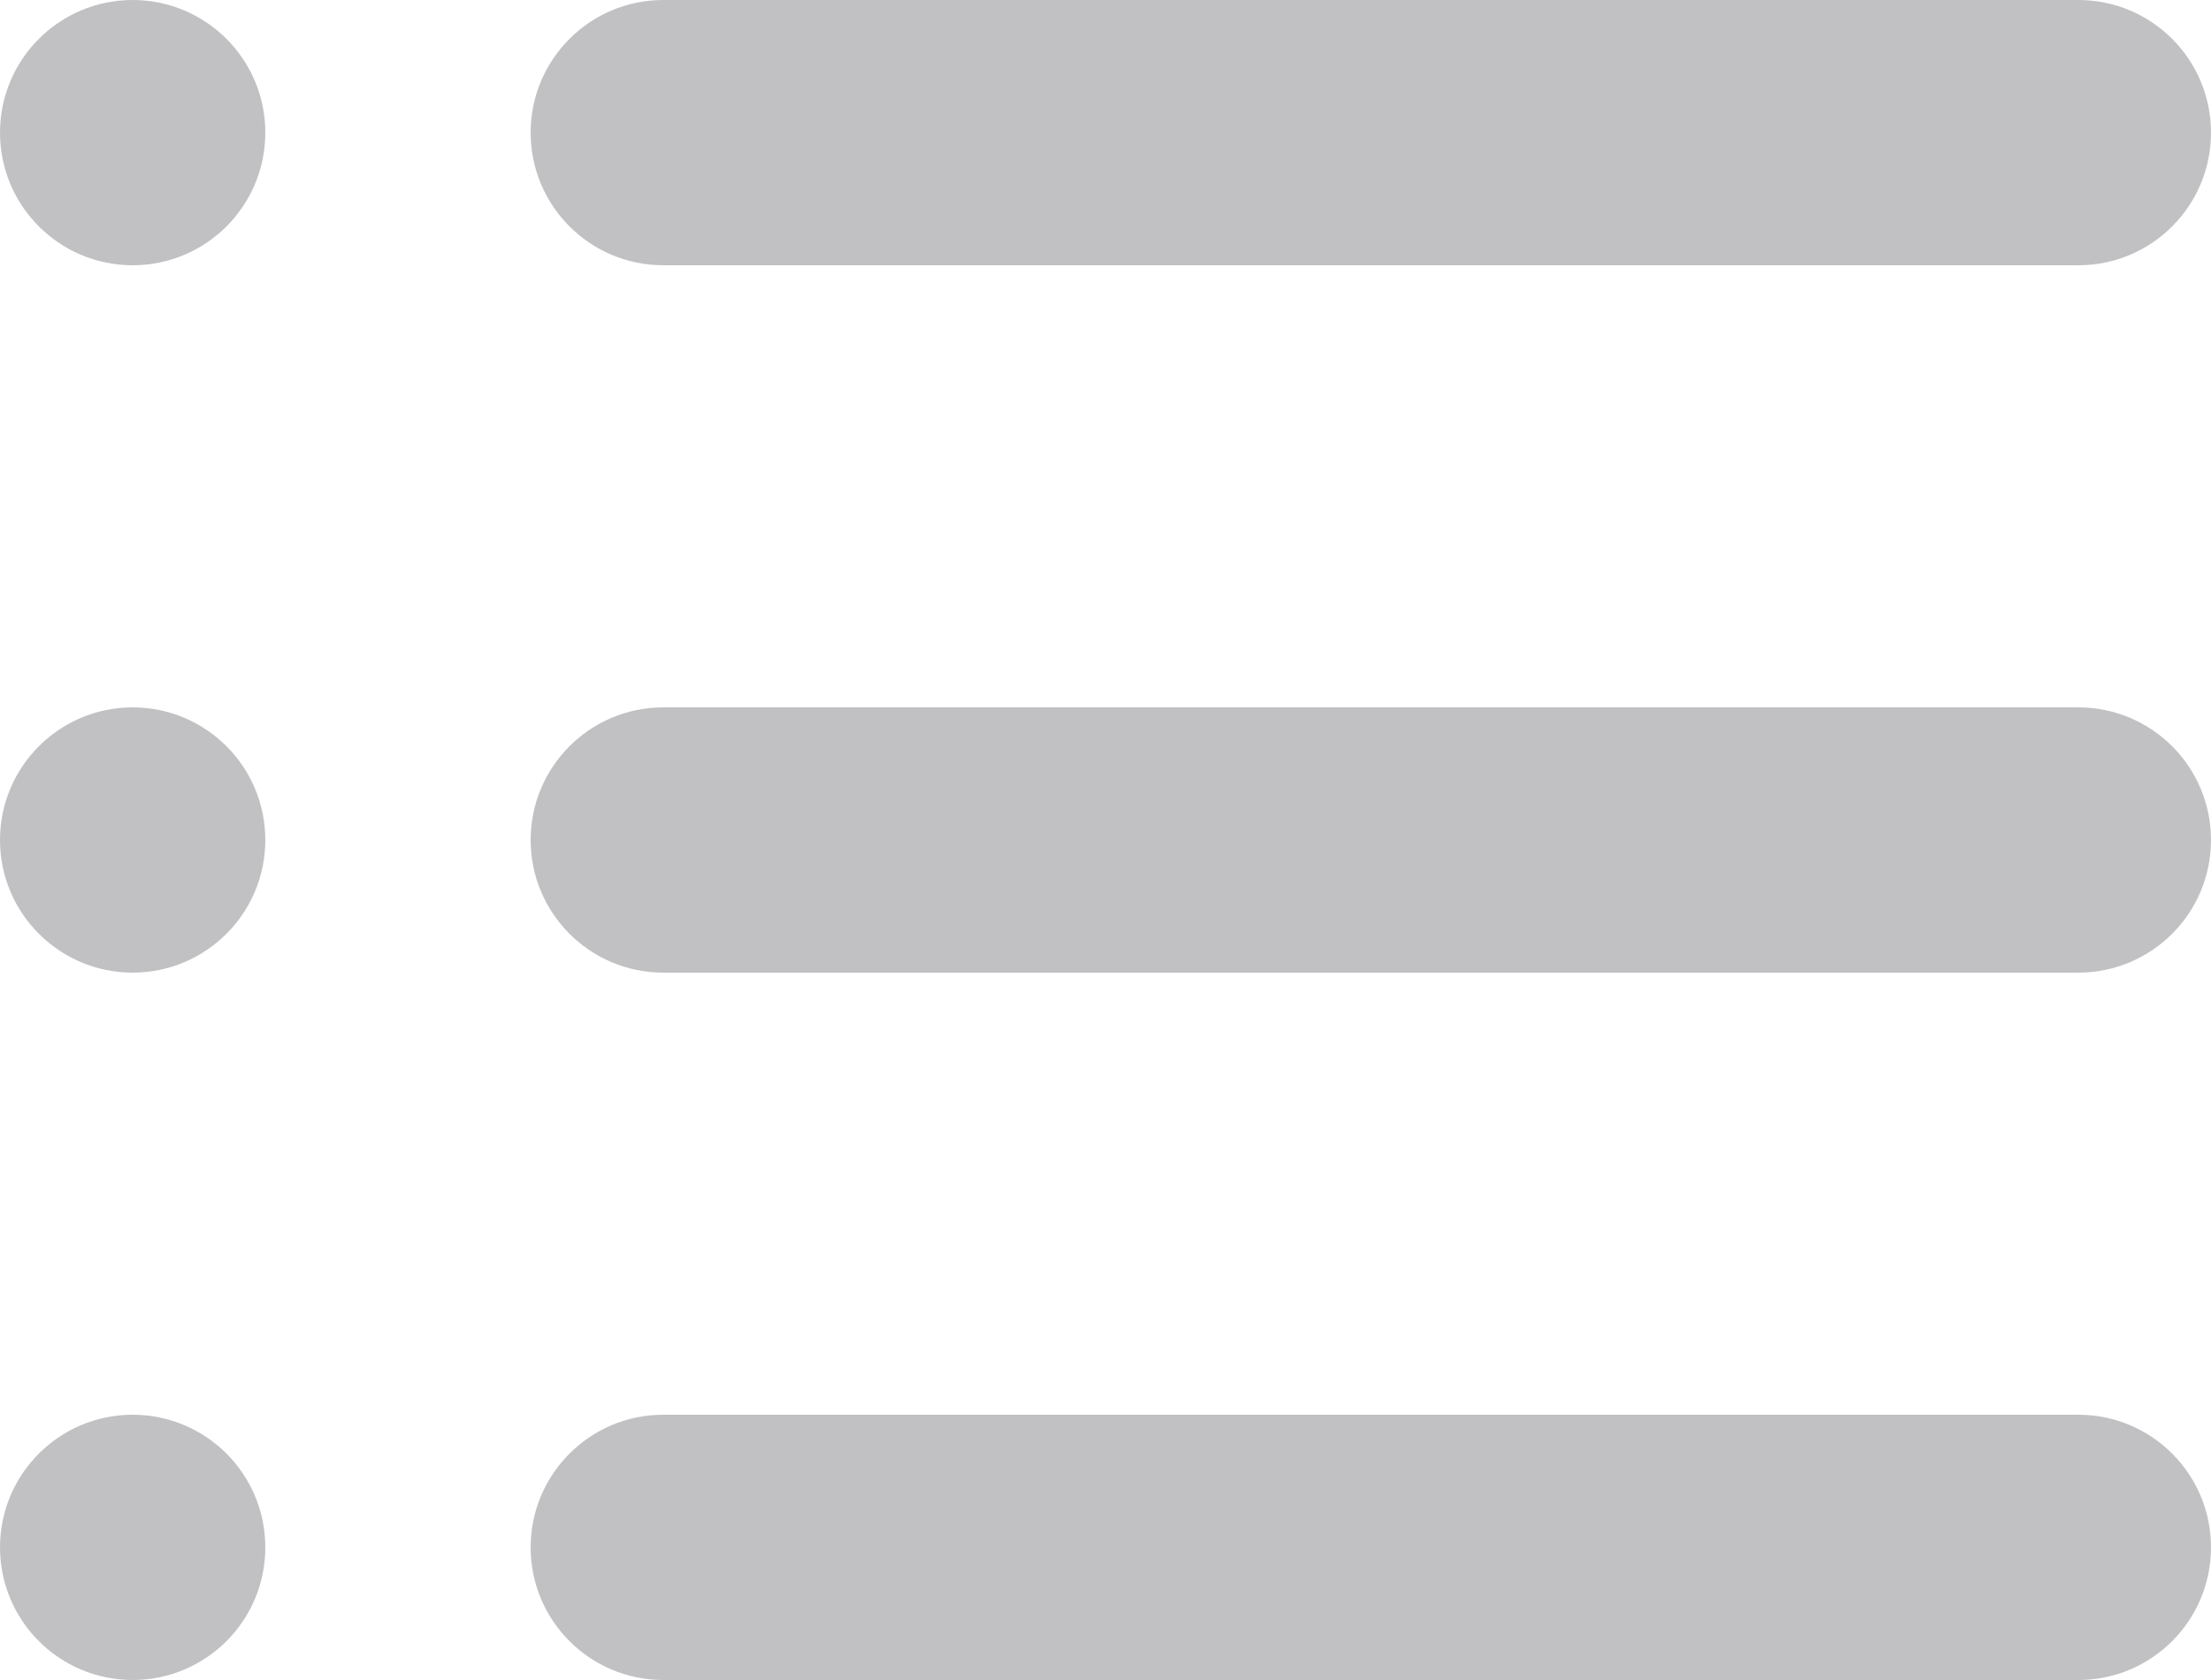
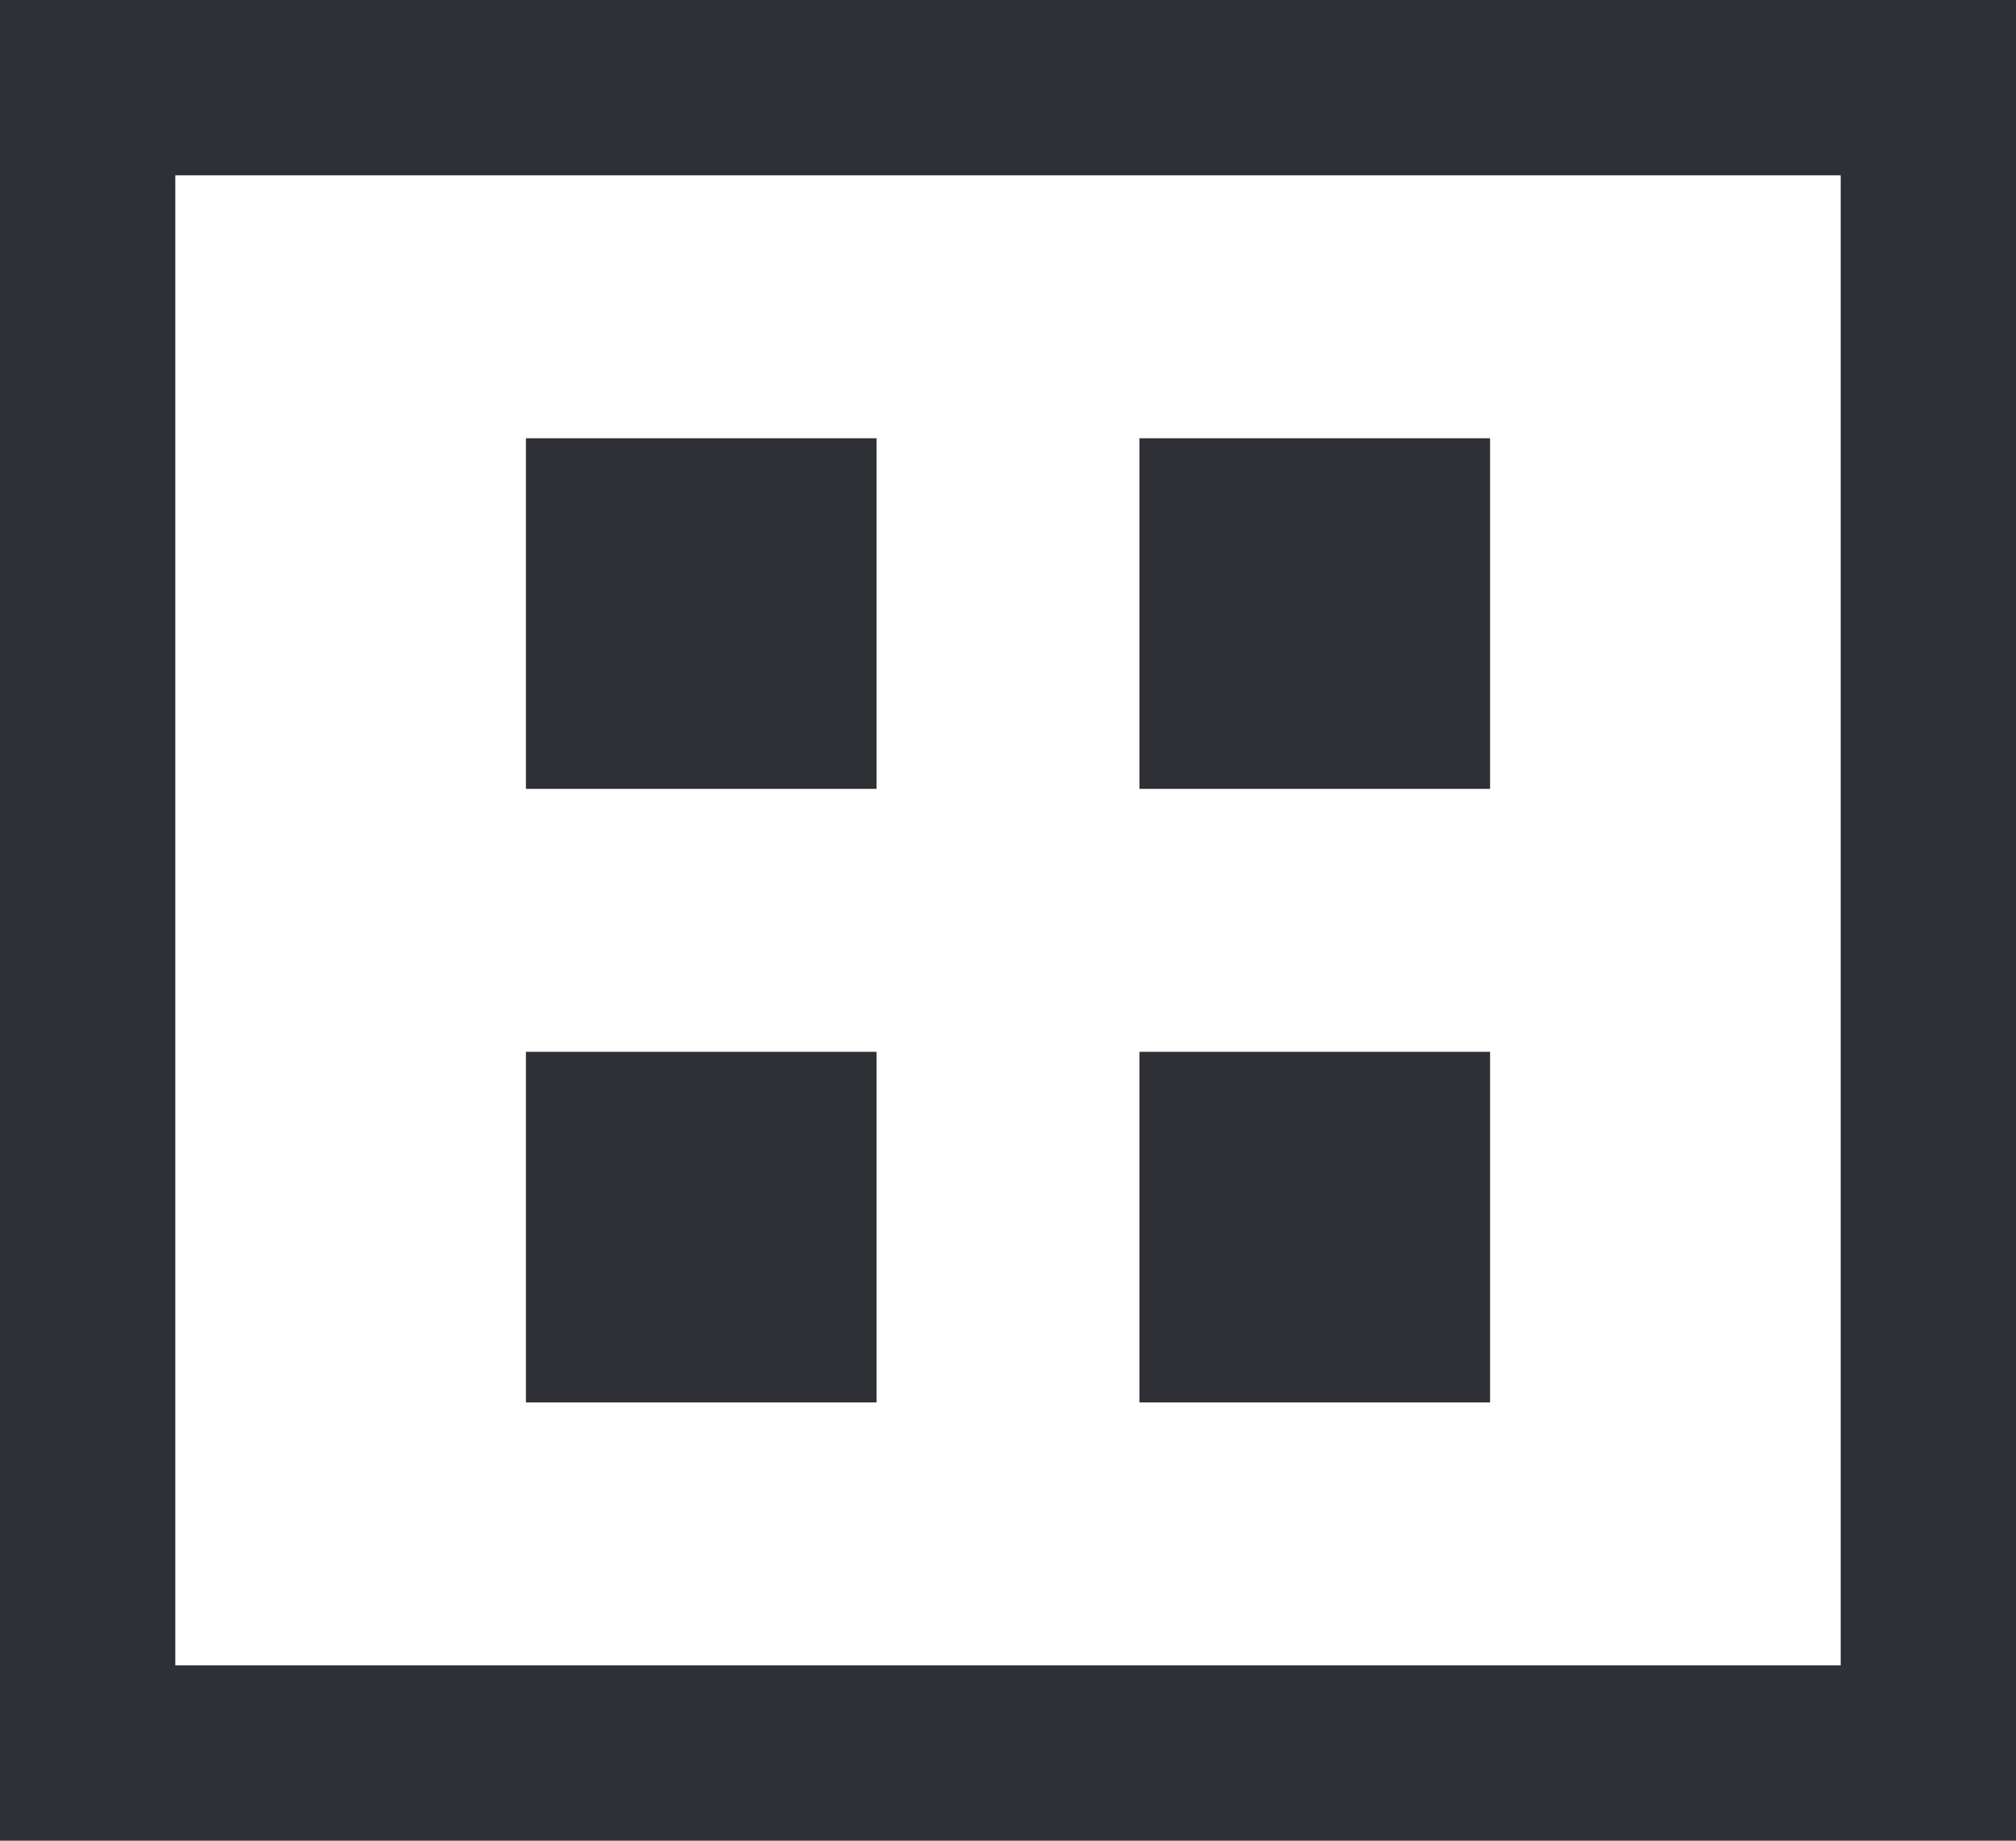
- <svg xmlns="http://www.w3.org/2000/svg" width="25" height="19" viewBox="0 0 25 19" fill="none">
-   <g opacity="0.3">
-     <rect x="6" width="19" height="3" rx="1.5" fill="#2F3035" />
-     <rect x="6" y="8" width="19" height="3" rx="1.5" fill="#2F3035" />
-     <rect x="6" y="16" width="19" height="3" rx="1.5" fill="#2F3035" />
-     <rect width="3" height="3" rx="1.5" fill="#2F3035" />
-     <rect y="8" width="3" height="3" rx="1.5" fill="#2F3035" />
-     <rect y="16" width="3" height="3" rx="1.5" fill="#2F3035" />
-   </g>
+ <svg xmlns="http://www.w3.org/2000/svg" width="23" height="21" viewBox="0 0 23 21" fill="none">
+   <rect x="1" y="1" width="21" height="19" stroke="#2F3035" stroke-width="2" />
+   <rect x="7" y="6" width="2" height="2" fill="#2F3035" stroke="#2F3035" stroke-width="2" />
+   <rect x="7" y="13" width="2" height="2" fill="#2F3035" stroke="#2F3035" stroke-width="2" />
+   <rect x="14" y="6" width="2" height="2" fill="#2F3035" stroke="#2F3035" stroke-width="2" />
+   <rect x="14" y="13" width="2" height="2" fill="#2F3035" stroke="#2F3035" stroke-width="2" />
</svg>
